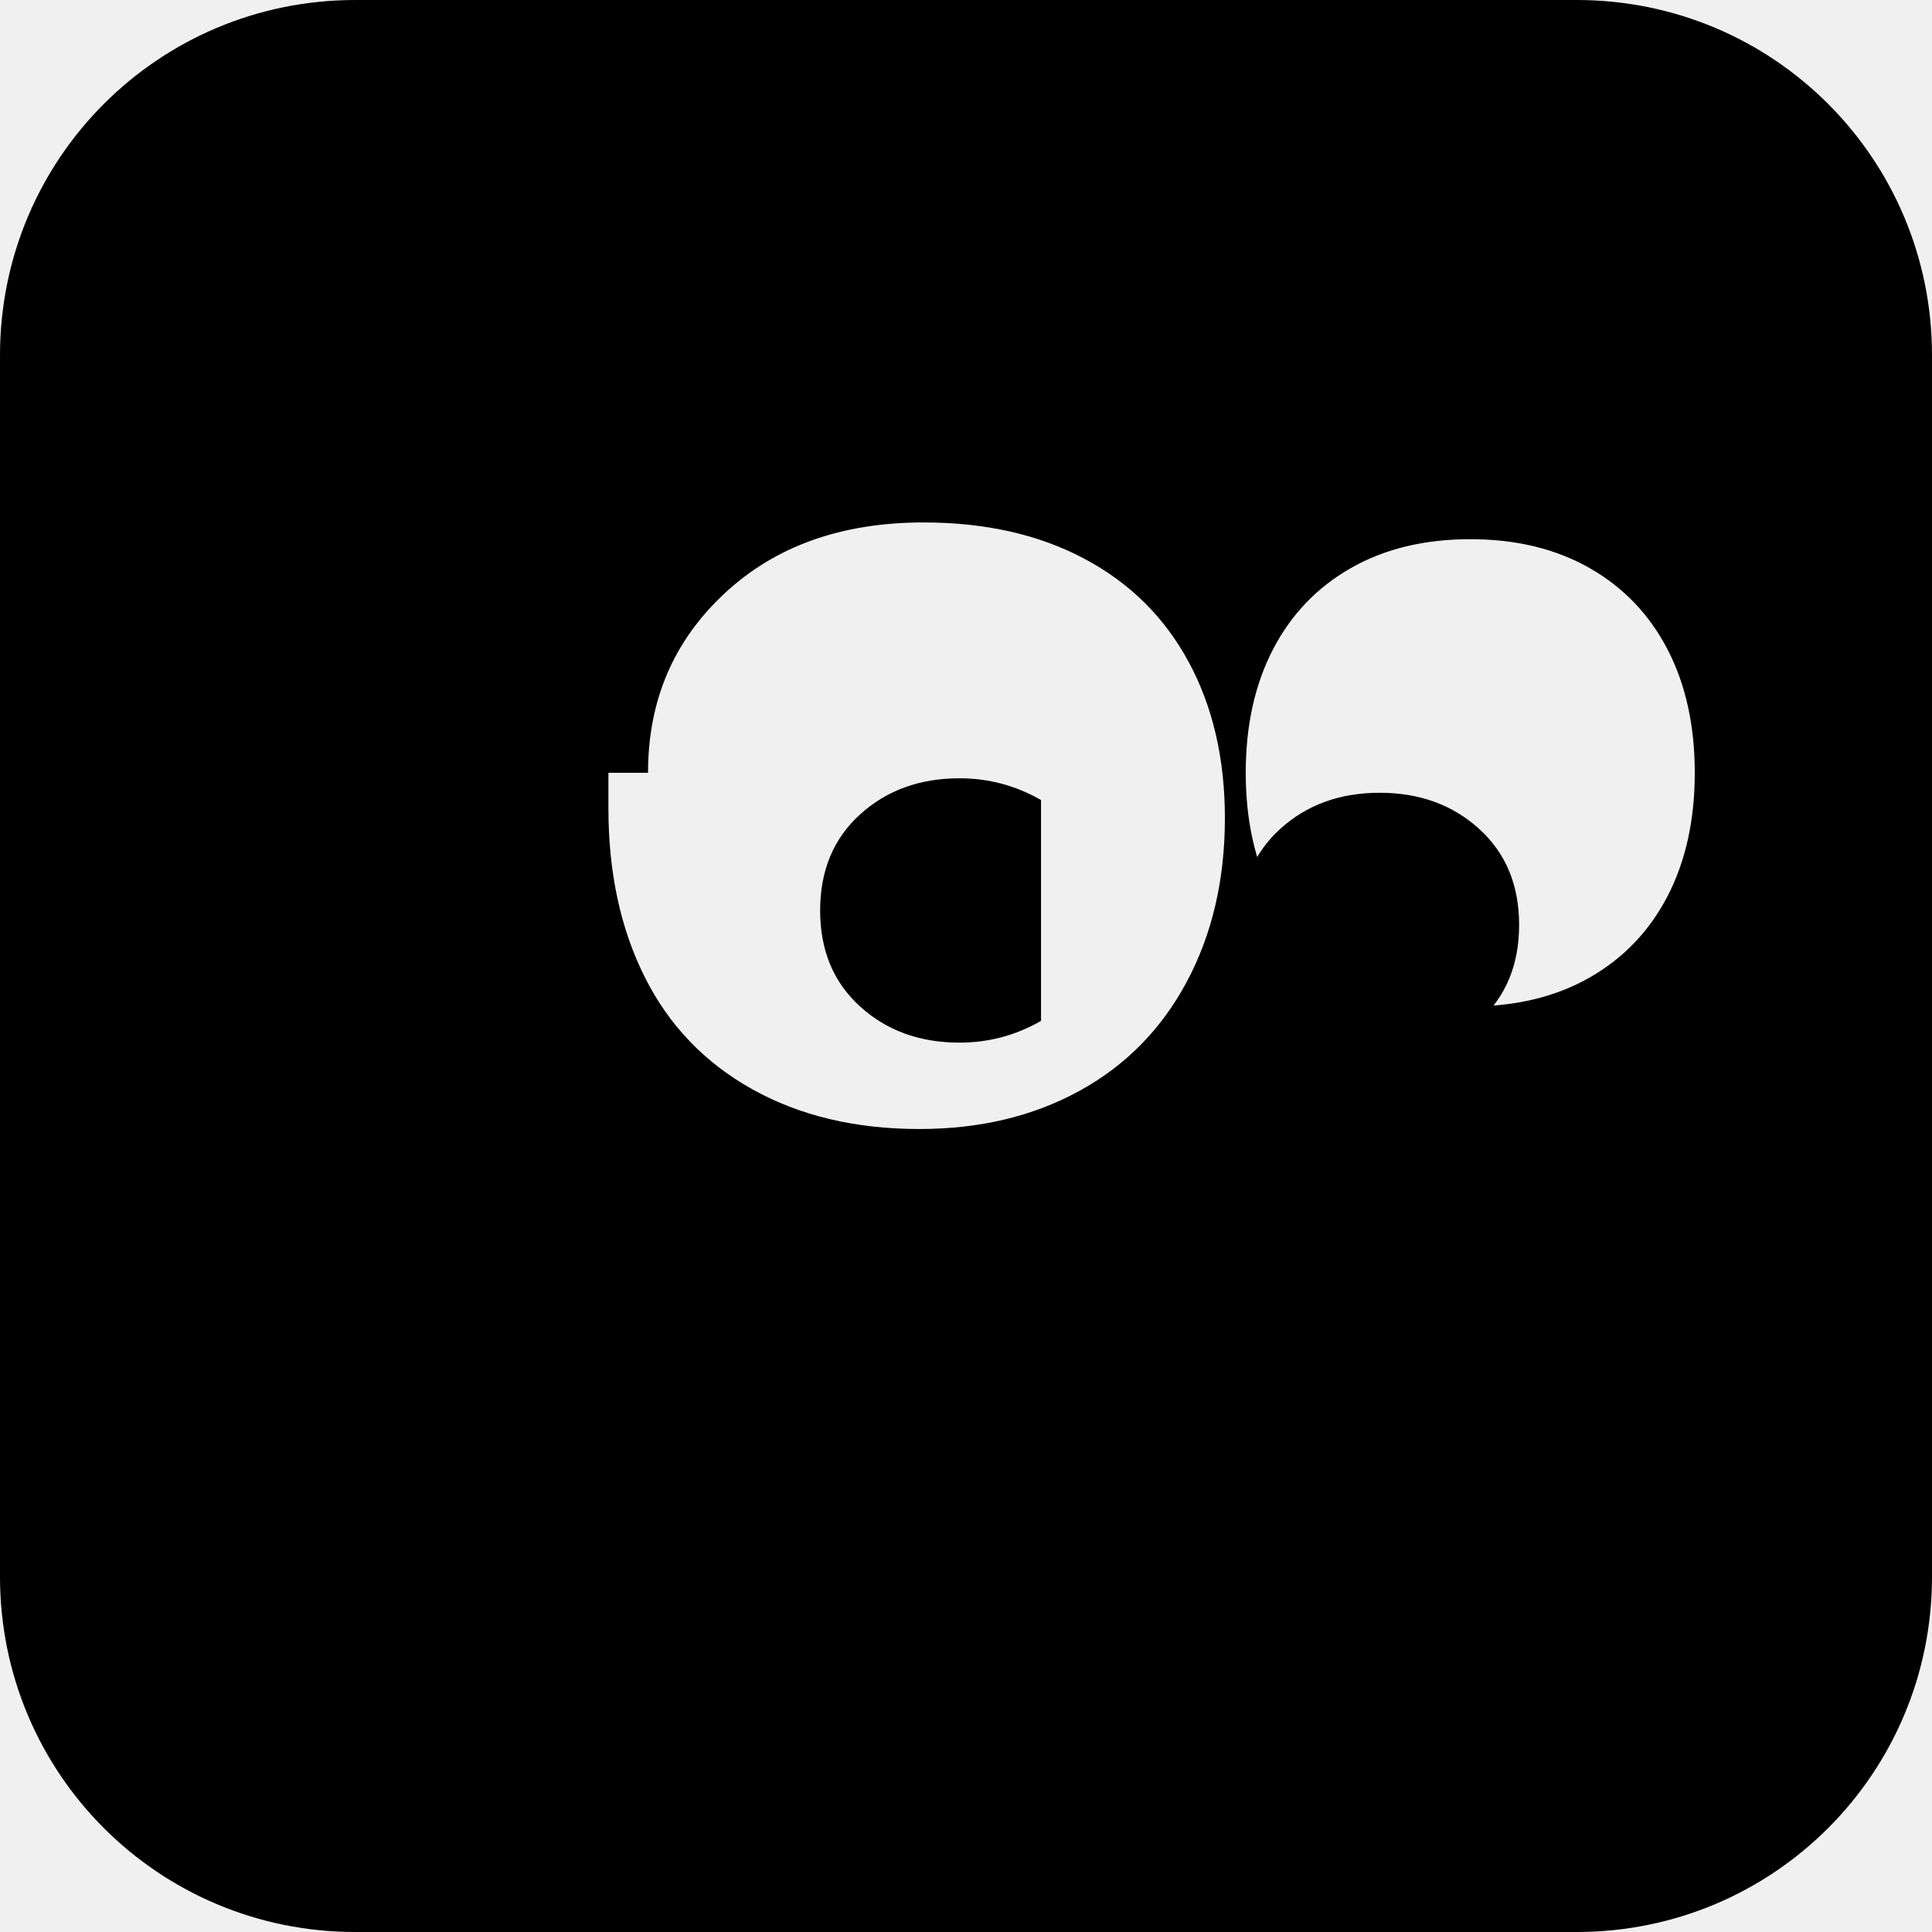
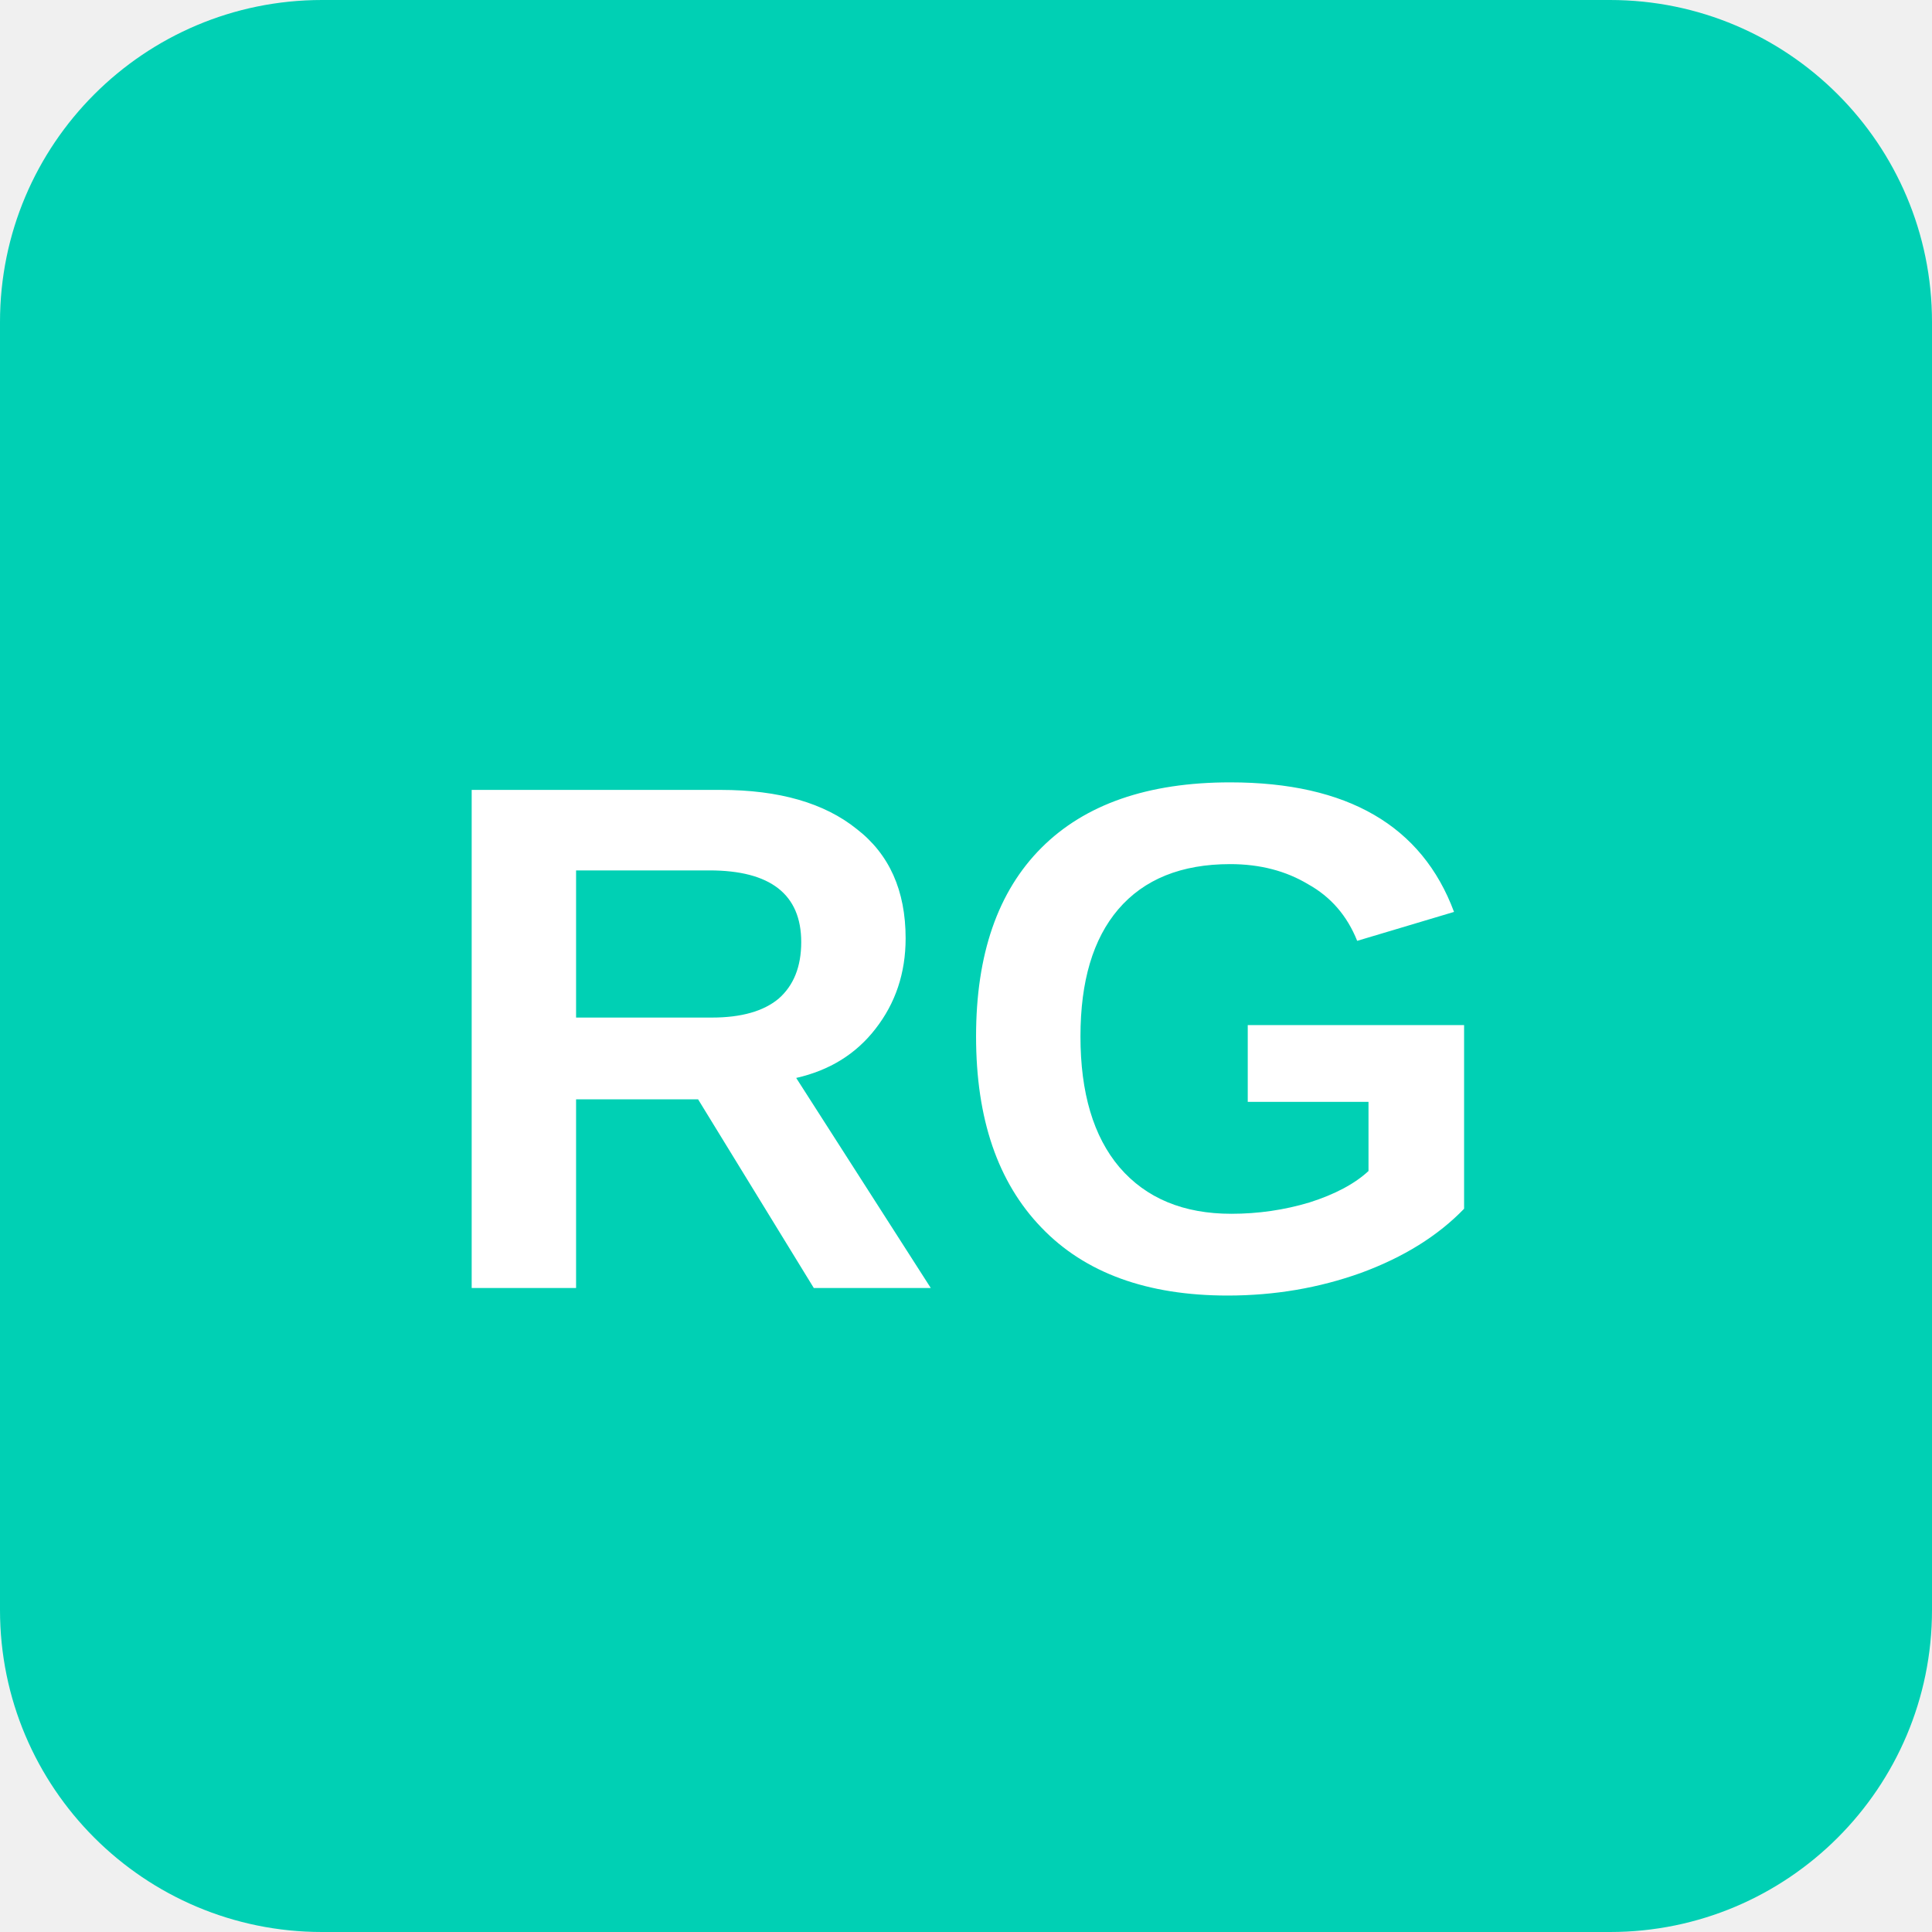
- <svg xmlns="http://www.w3.org/2000/svg" width="24" height="24" viewBox="0 0 24 24" fill="currentColor">
-   <path d="M19.586 0H4.414C1.97 0 0 1.97 0 4.414v15.172C0 22.03 1.97 24 4.414 24h15.172C22.03 24 24 22.03 24 19.586V4.414C24 1.97 22.03 0 19.586 0zM8.05 9.6c0-.895.315-1.635.947-2.225.63-.59 1.456-.885 2.477-.885.765 0 1.43.15 1.995.45s.997.727 1.297 1.283c.3.555.45 1.202.45 1.94 0 .765-.158 1.442-.473 2.032-.315.59-.76 1.042-1.335 1.357-.575.315-1.237.473-1.987.473-.795 0-1.487-.165-2.078-.495-.59-.33-1.035-.795-1.335-1.395-.3-.6-.45-1.297-.45-2.092v-.443zm7.425 0c0-.585.112-1.095.337-1.53.225-.435.547-.772.967-1.012.42-.24.915-.36 1.485-.36.57 0 1.065.12 1.485.36.42.24.742.577.967 1.012.225.435.337.945.337 1.53 0 .585-.112 1.095-.337 1.53-.225.435-.547.772-.967 1.012-.42.24-.915.36-1.485.36-.57 0-1.065-.12-1.485-.36-.42-.24-.742-.577-.967-1.012-.225-.435-.337-.945-.337-1.53z" />
-   <path d="M12.932 12.682c-.315.18-.652.27-1.012.27-.495 0-.907-.15-1.237-.45-.33-.3-.495-.697-.495-1.192 0-.495.165-.892.495-1.192.33-.3.742-.45 1.237-.45.36 0 .697.09 1.012.27v2.744zm2.475-1.192c0-.495.165-.892.495-1.192.33-.3.742-.45 1.237-.45.495 0 .907.15 1.237.45.33.3.495.697.495 1.192 0 .495-.165.892-.495 1.192-.33.3-.742.45-1.237.45-.495 0-.907-.15-1.237-.45-.33-.3-.495-.697-.495-1.192z" />
+ <svg xmlns="http://www.w3.org/2000/svg" width="24" height="24" viewBox="0 0 24 24">
+   <rect width="24" height="24" rx="4" fill="#00D0B4" />
+   <text x="12" y="16" text-anchor="middle" fill="white" font-family="Arial, sans-serif" font-size="9" font-weight="bold">RG</text>
</svg>
